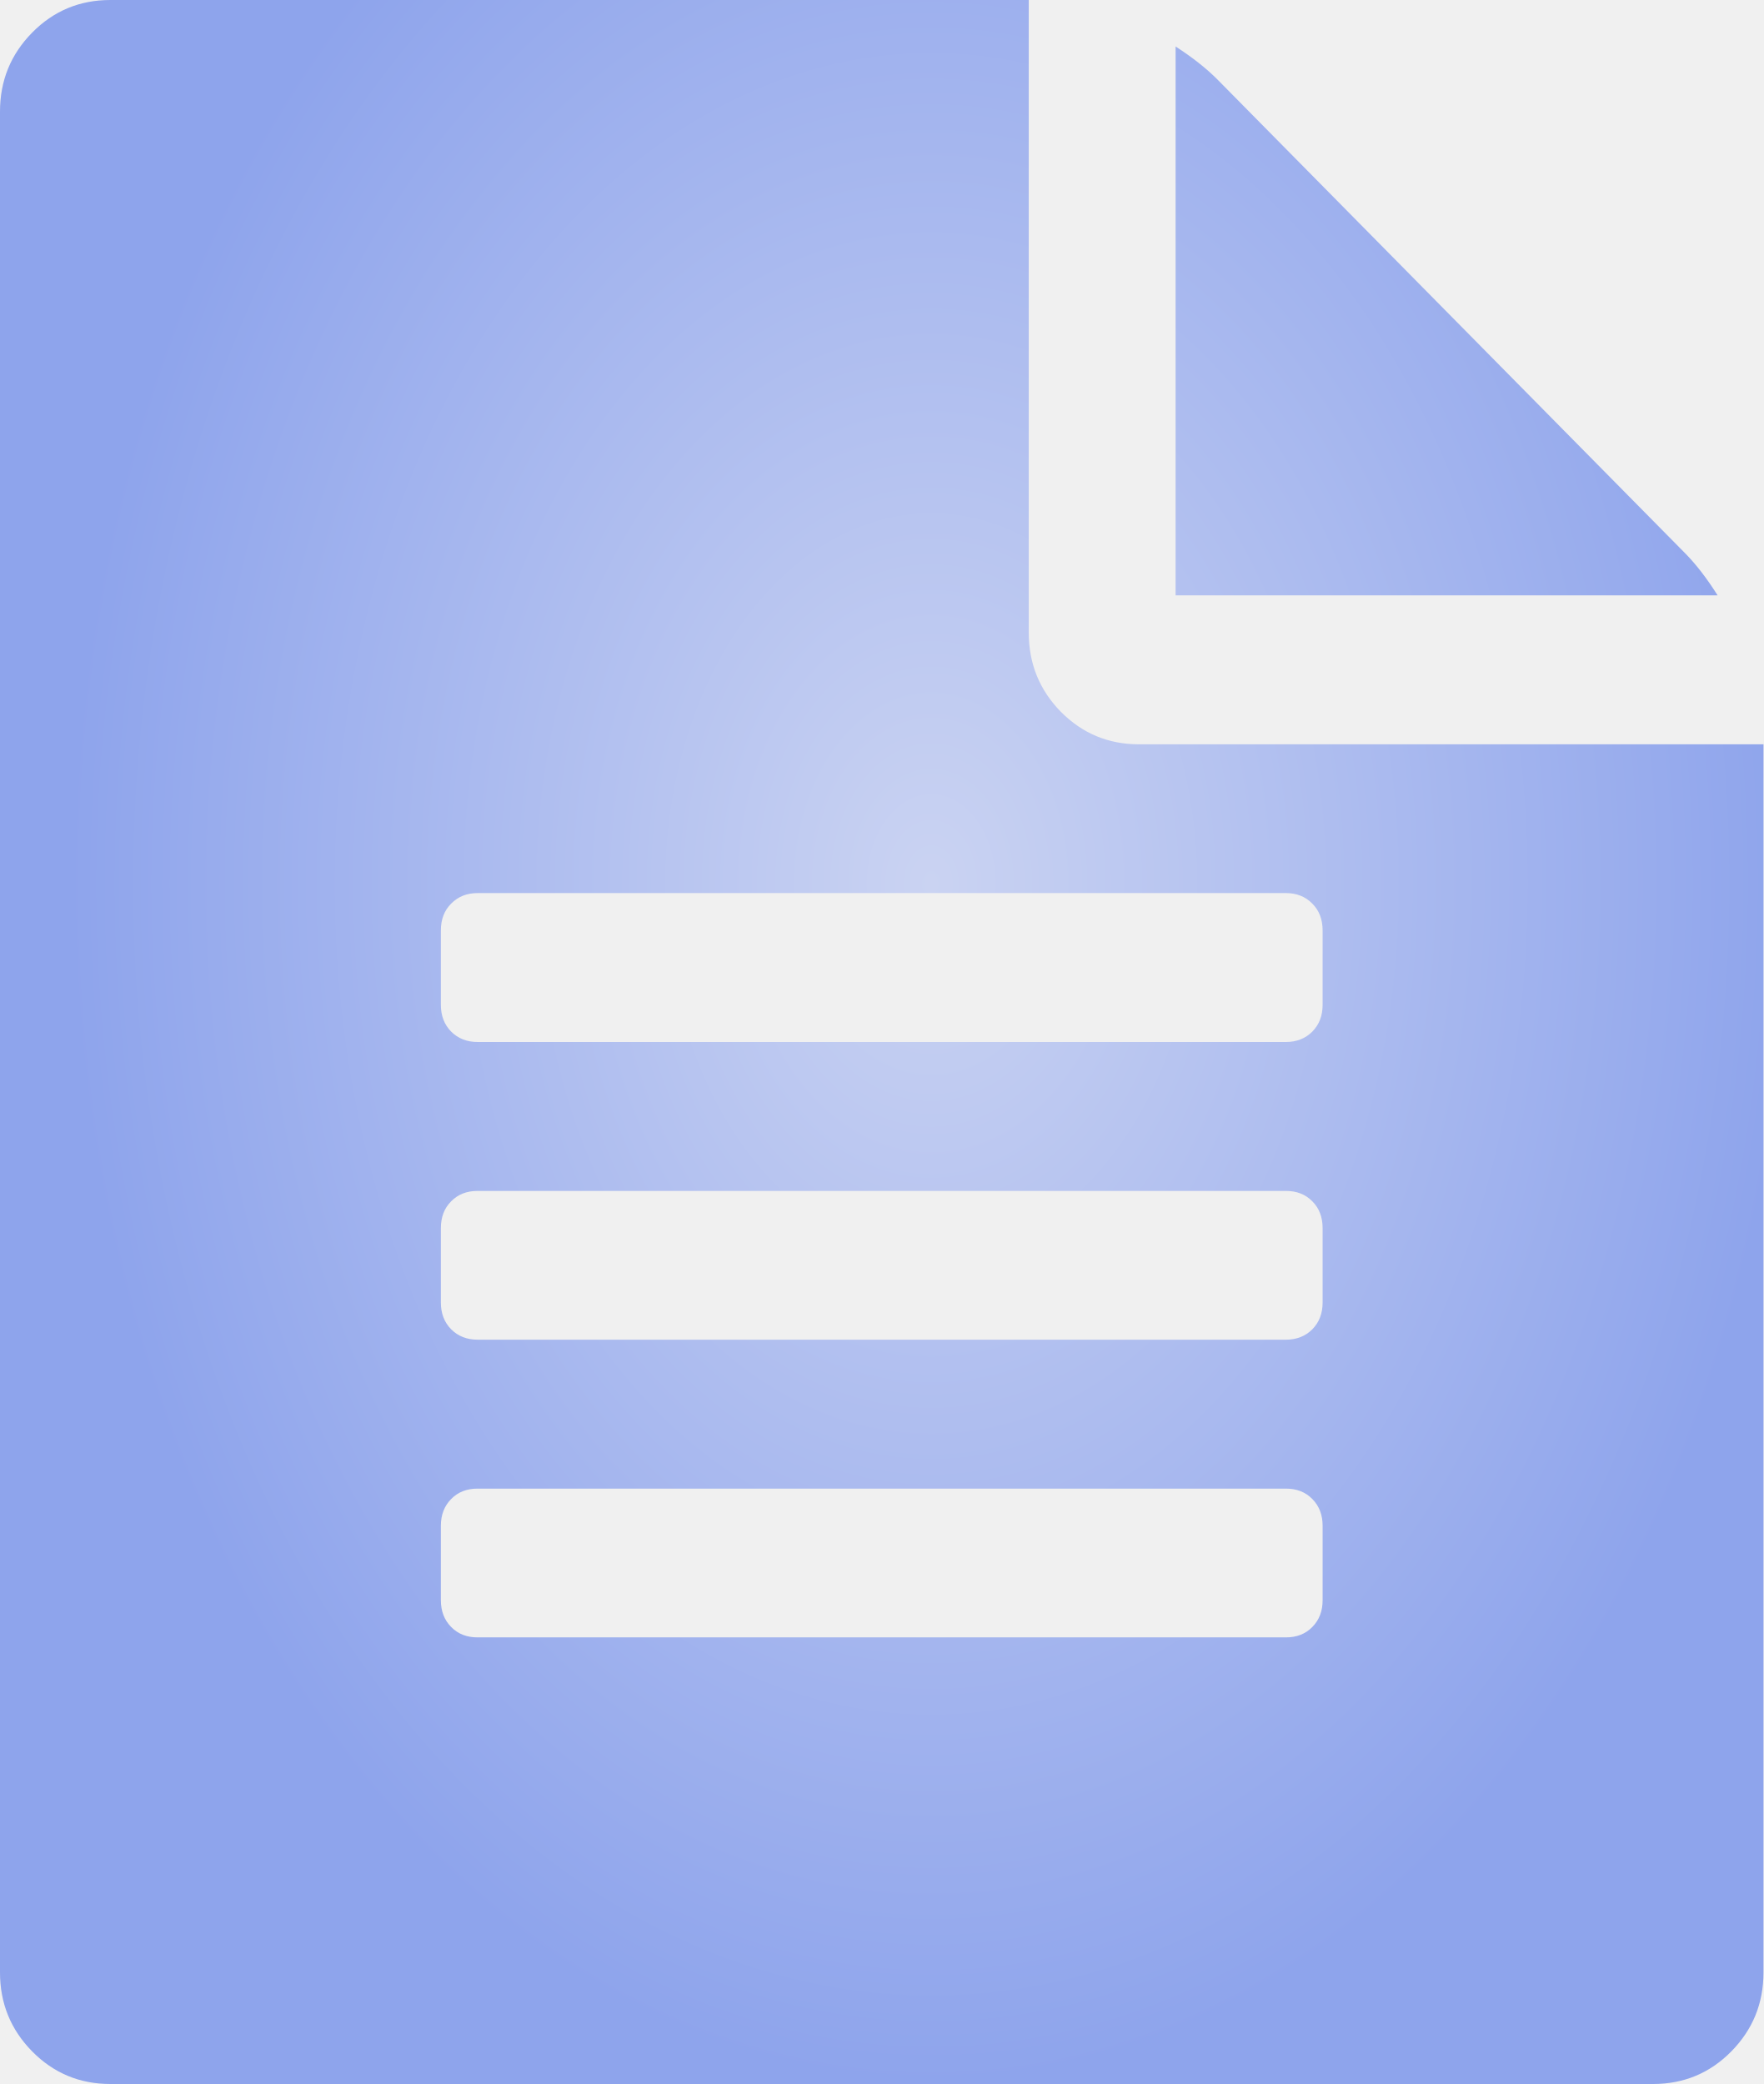
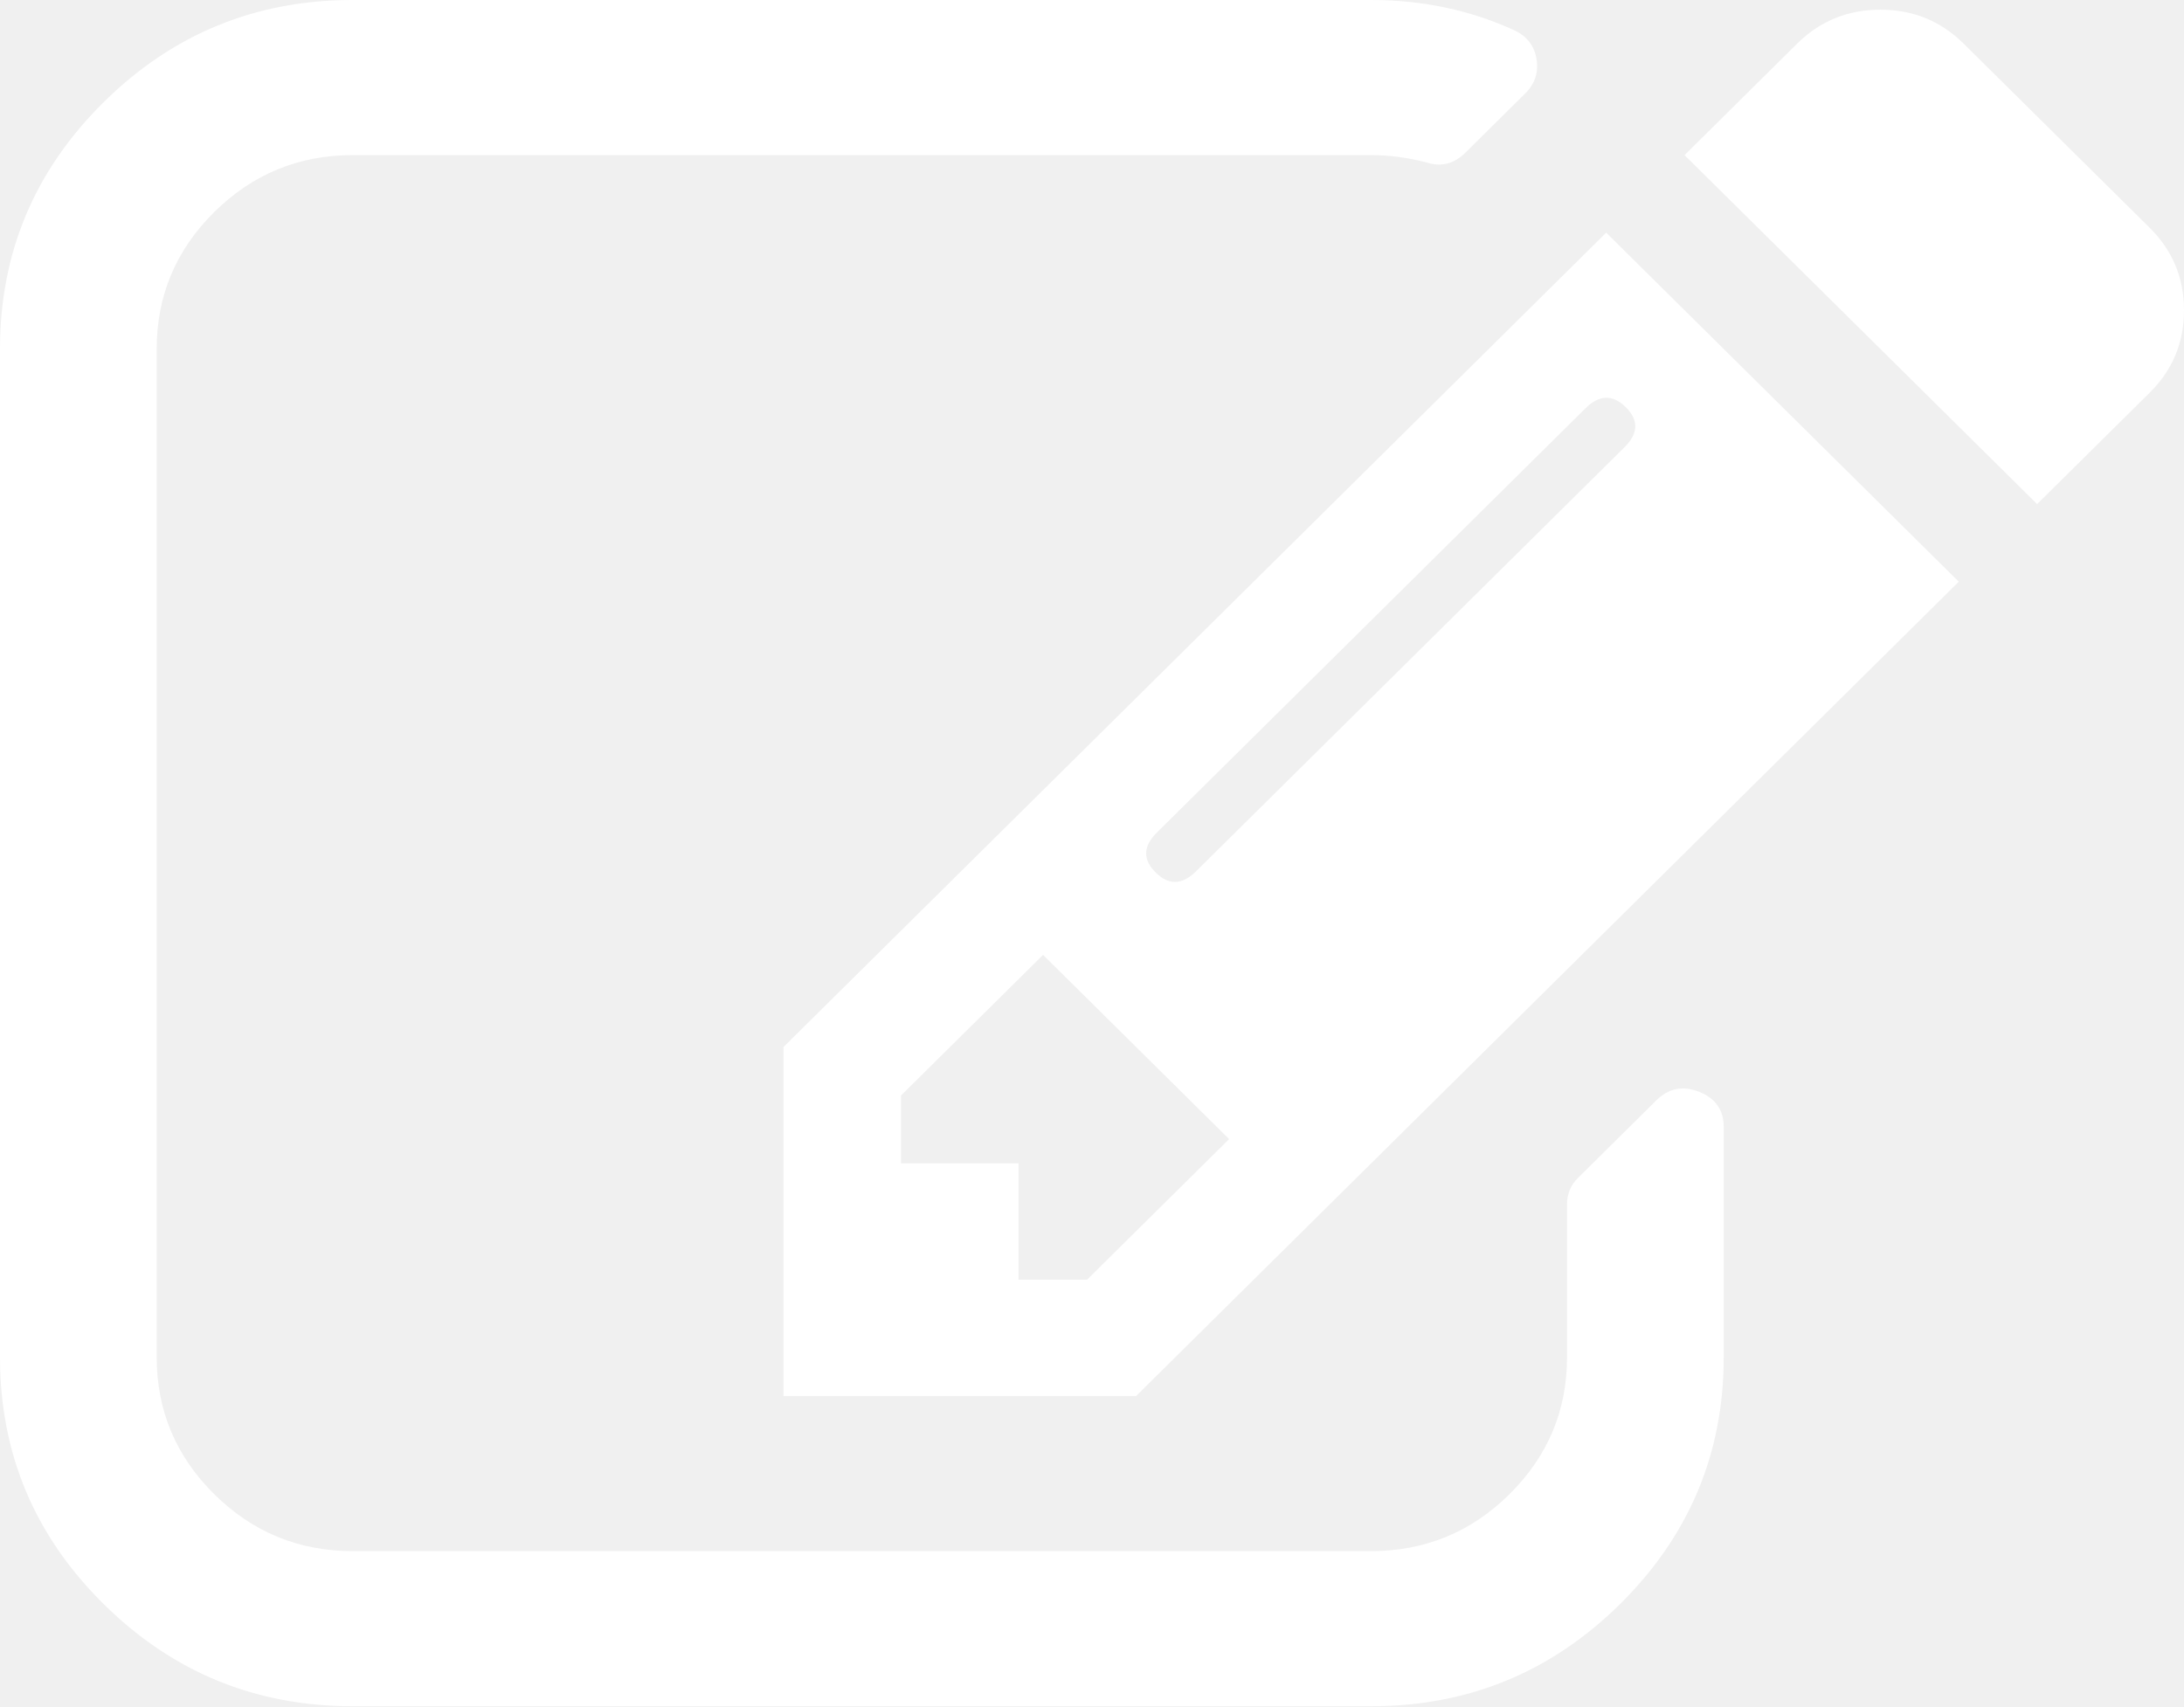
- <svg xmlns="http://www.w3.org/2000/svg" version="1.1" width="11px" height="13px">
-   <defs>
-     <radialGradient cx="5.808" cy="5.513" r="7.499" gradientTransform="matrix(2.60559487795539E-15 1 -0.7168803 1.86789974691032E-15 9.76063 -0.295448 )" gradientUnits="userSpaceOnUse" id="RadialGradient187">
-       <stop id="Stop188" stop-color="#cad3f2" offset="0" />
-       <stop id="Stop189" stop-color="#8ea4ec" offset="1" />
-     </radialGradient>
-   </defs>
-   <g transform="matrix(1 0 0 1 -817 -277 )">
-     <path d="M 7.591 0.493  L 10.513 3.453  C 10.58 3.521  10.647 3.608  10.714 3.714  L 7.333 3.714  L 7.333 0.29  C 7.438 0.358  7.524 0.426  7.591 0.493  Z M 6.617 4.44  C 6.751 4.575  6.913 4.643  7.104 4.643  L 11 4.643  L 11 12.304  C 11 12.497  10.933 12.661  10.799 12.797  C 10.666 12.932  10.503 13  10.312 13  L 0.688 13  C 0.497 13  0.334 12.932  0.201 12.797  C 0.067 12.661  0 12.497  0 12.304  L 0 0.696  C 0 0.503  0.067 0.339  0.201 0.203  C 0.334 0.068  0.497 0  0.688 0  L 6.417 0  L 6.417 3.946  C 6.417 4.14  6.484 4.304  6.617 4.44  Z M 8.186 10.149  C 8.229 10.105  8.25 10.05  8.25 9.982  L 8.25 9.518  C 8.25 9.45  8.229 9.395  8.186 9.351  C 8.143 9.307  8.088 9.286  8.021 9.286  L 2.979 9.286  C 2.912 9.286  2.857 9.307  2.814 9.351  C 2.771 9.395  2.75 9.45  2.75 9.518  L 2.75 9.982  C 2.75 10.05  2.771 10.105  2.814 10.149  C 2.857 10.193  2.912 10.214  2.979 10.214  L 8.021 10.214  C 8.088 10.214  8.143 10.193  8.186 10.149  Z M 8.186 8.292  C 8.229 8.248  8.25 8.193  8.25 8.125  L 8.25 7.661  C 8.25 7.593  8.229 7.537  8.186 7.494  C 8.143 7.45  8.088 7.429  8.021 7.429  L 2.979 7.429  C 2.912 7.429  2.857 7.45  2.814 7.494  C 2.771 7.537  2.75 7.593  2.75 7.661  L 2.75 8.125  C 2.75 8.193  2.771 8.248  2.814 8.292  C 2.857 8.335  2.912 8.357  2.979 8.357  L 8.021 8.357  C 8.088 8.357  8.143 8.335  8.186 8.292  Z M 8.186 6.435  C 8.229 6.391  8.25 6.336  8.25 6.268  L 8.25 5.804  C 8.25 5.736  8.229 5.68  8.186 5.637  C 8.143 5.593  8.088 5.571  8.021 5.571  L 2.979 5.571  C 2.912 5.571  2.857 5.593  2.814 5.637  C 2.771 5.68  2.75 5.736  2.75 5.804  L 2.75 6.268  C 2.75 6.336  2.771 6.391  2.814 6.435  C 2.857 6.478  2.912 6.5  2.979 6.5  L 8.021 6.5  C 8.088 6.5  8.143 6.478  8.186 6.435  Z " fill-rule="nonzero" fill="url(#RadialGradient187)" stroke="none" transform="matrix(1 0 0 1 817 277 )" />
+ <svg xmlns="http://www.w3.org/2000/svg" version="1.1" width="32px" height="25px">
+   <g transform="matrix(1 0 0 1 -450 -309 )">
+     <path d="M 14.924 18.75  L 15.928 18.75  L 18.009 16.69  L 15.283 13.991  L 13.202 16.051  L 13.202 17.045  L 14.924 17.045  L 14.924 18.75  Z M 23.803 6.552  C 24.006 6.351  24.012 6.155  23.821 5.966  C 23.629 5.777  23.432 5.782  23.229 5.984  L 16.951 12.198  C 16.747 12.399  16.741 12.595  16.933 12.784  C 17.124 12.973  17.321 12.968  17.525 12.766  L 23.803 6.552  Z M 24.897 15.998  C 25.136 16.093  25.256 16.264  25.256 16.513  L 25.256 19.886  C 25.256 21.295  24.75 22.499  23.74 23.5  C 22.729 24.5  21.513 25  20.09 25  L 5.166 25  C 3.743 25  2.526 24.5  1.516 23.5  C 0.505 22.499  0 21.295  0 19.886  L 0 5.114  C 0 3.705  0.505 2.501  1.516 1.5  C 2.526 0.5  3.743 0  5.166 0  L 20.09 0  C 20.843 0  21.543 0.148  22.188 0.444  C 22.368 0.527  22.475 0.663  22.511 0.852  C 22.547 1.054  22.493 1.225  22.35 1.367  L 21.471 2.237  C 21.303 2.403  21.112 2.45  20.897 2.379  C 20.622 2.308  20.353 2.273  20.09 2.273  L 5.166 2.273  C 4.377 2.273  3.701 2.551  3.139 3.107  C 2.577 3.664  2.296 4.332  2.296 5.114  L 2.296 19.886  C 2.296 20.668  2.577 21.336  3.139 21.893  C 3.701 22.449  4.377 22.727  5.166 22.727  L 20.09 22.727  C 20.879 22.727  21.555 22.449  22.117 21.893  C 22.679 21.336  22.96 20.668  22.96 19.886  L 22.96 17.649  C 22.96 17.495  23.013 17.365  23.121 17.259  L 24.269 16.122  C 24.448 15.945  24.658 15.903  24.897 15.998  Z M 11.48 15.341  L 23.534 3.409  L 28.7 8.523  L 16.646 20.455  L 11.48 20.455  L 11.48 15.341  Z M 32 4.545  C 32 5.019  31.833 5.421  31.498 5.753  L 29.848 7.386  L 24.682 2.273  L 26.332 0.639  C 26.667 0.308  27.073 0.142  27.552 0.142  C 28.03 0.142  28.436 0.308  28.771 0.639  L 31.498 3.338  C 31.833 3.67  32 4.072  32 4.545  Z " fill-rule="nonzero" fill="#ffffff" stroke="none" transform="matrix(1 0 0 1 450 309 )" />
  </g>
</svg>
